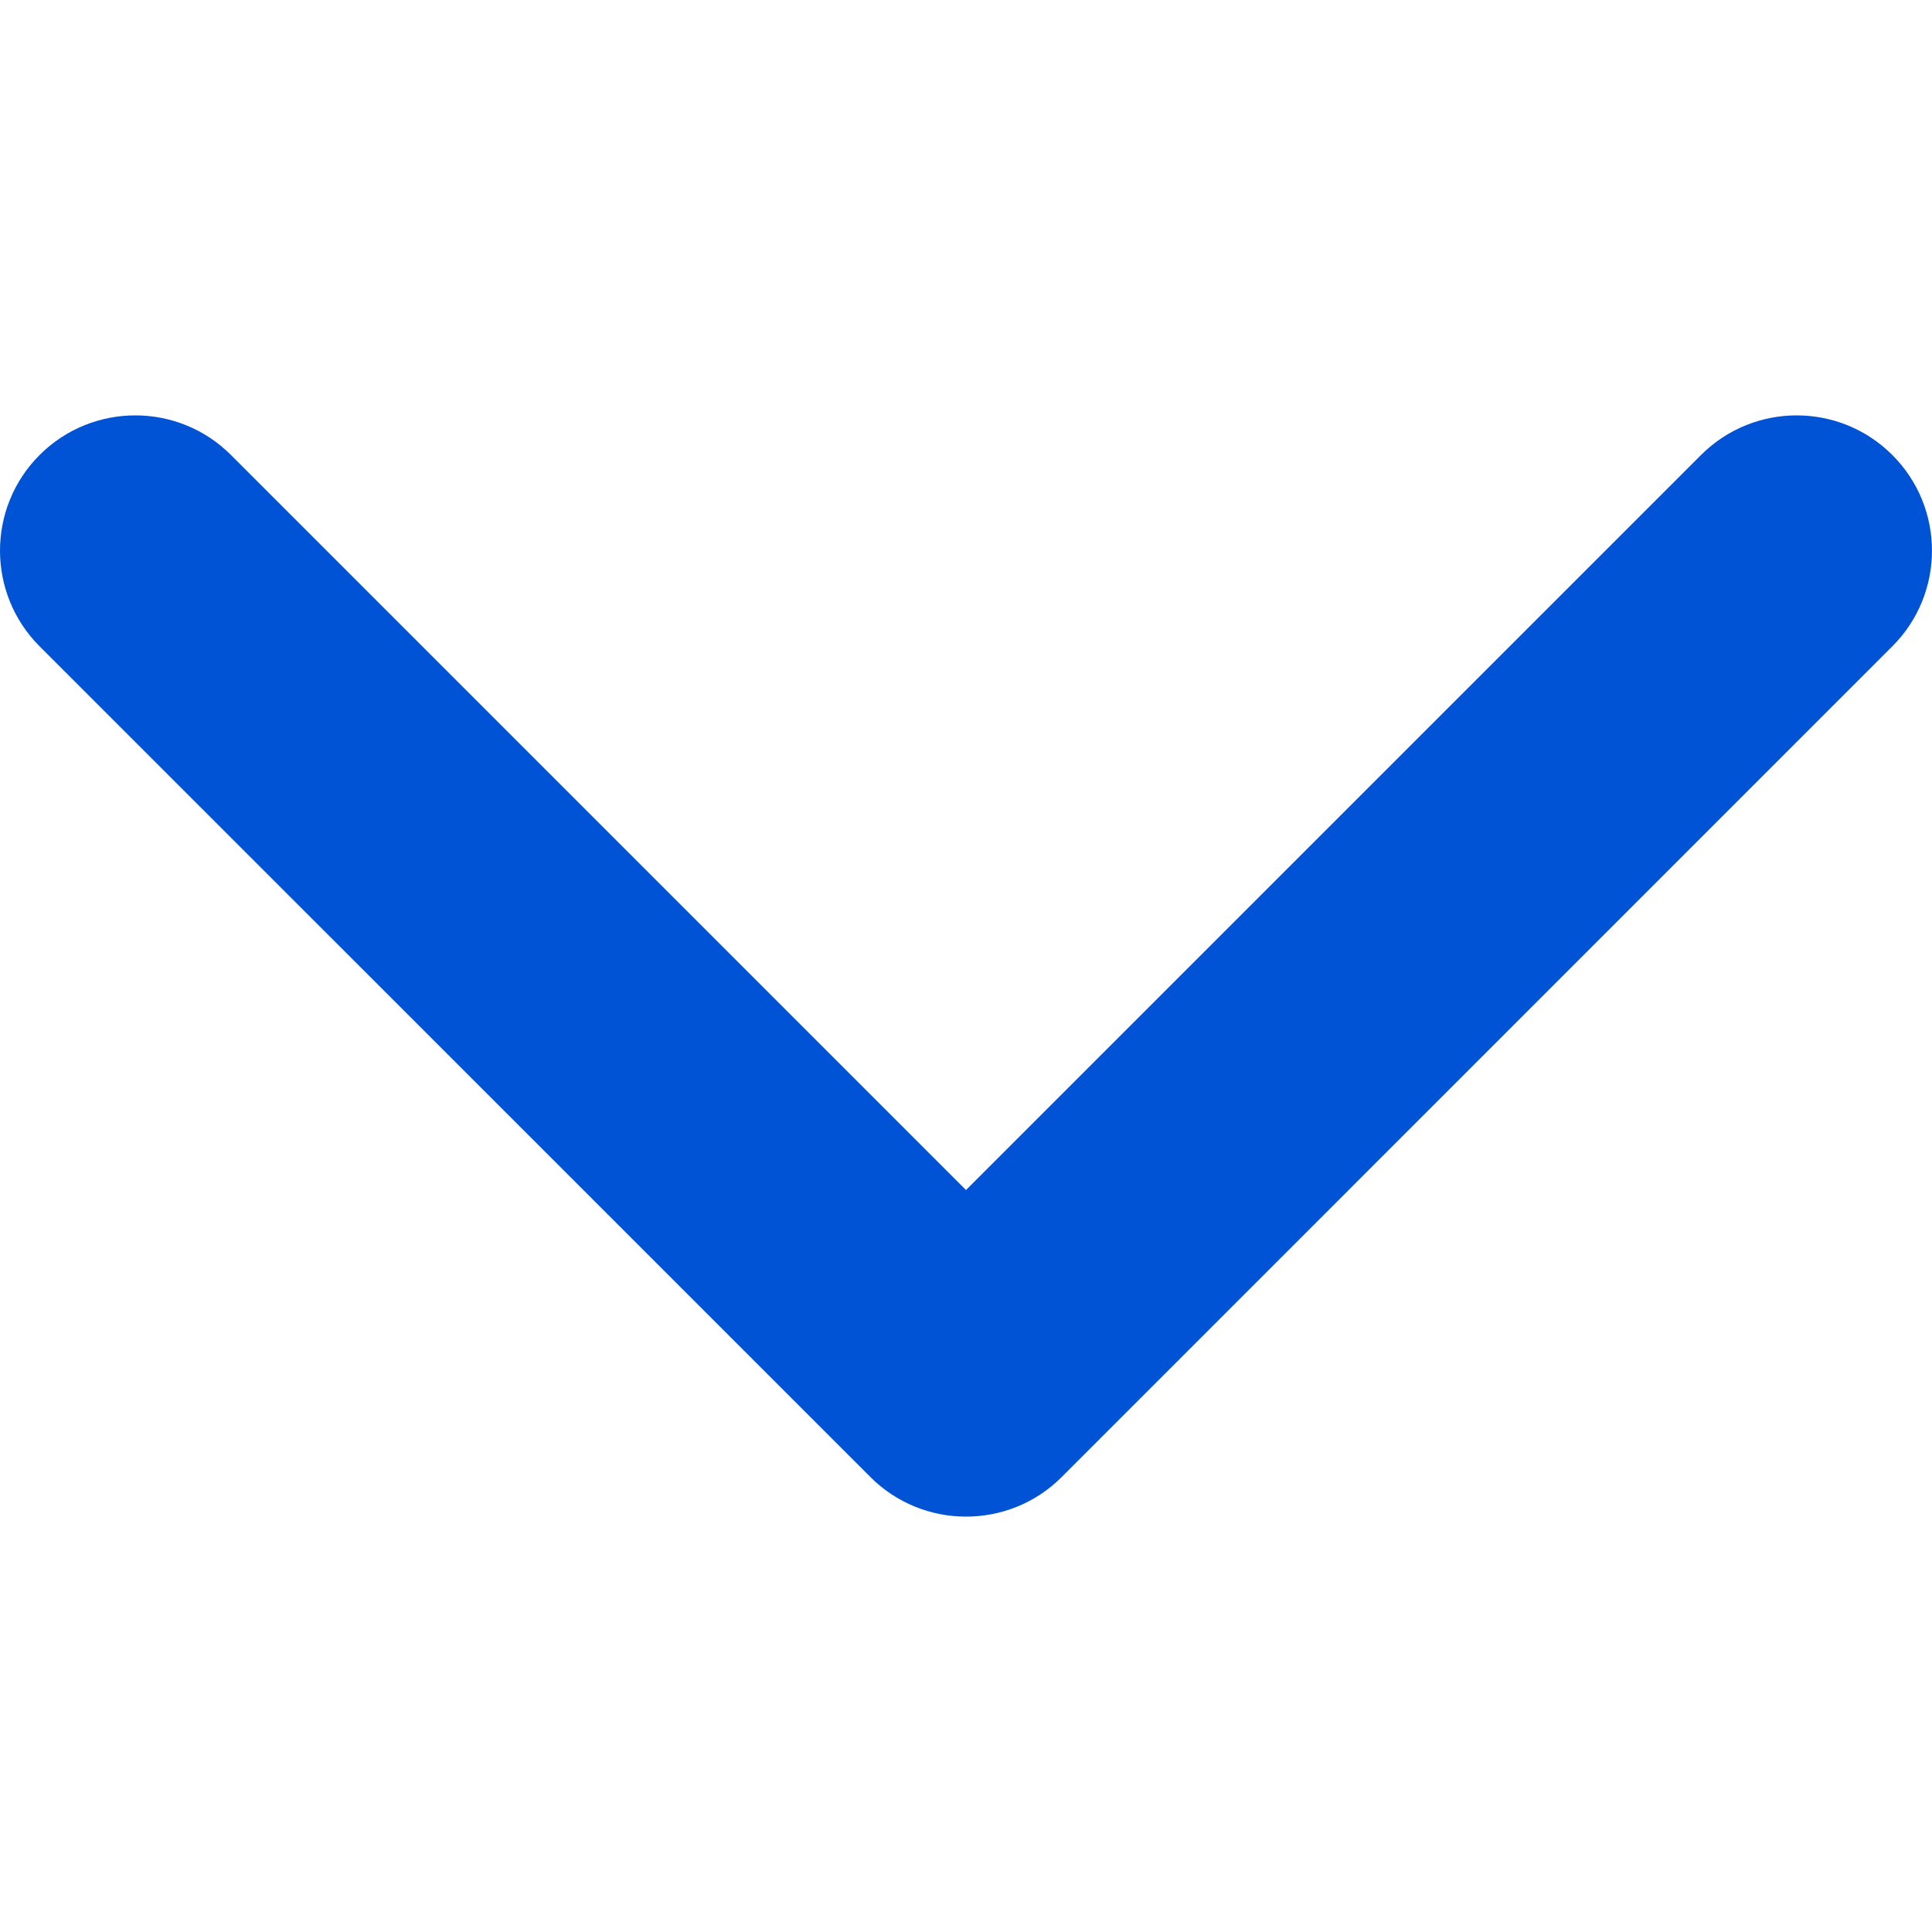
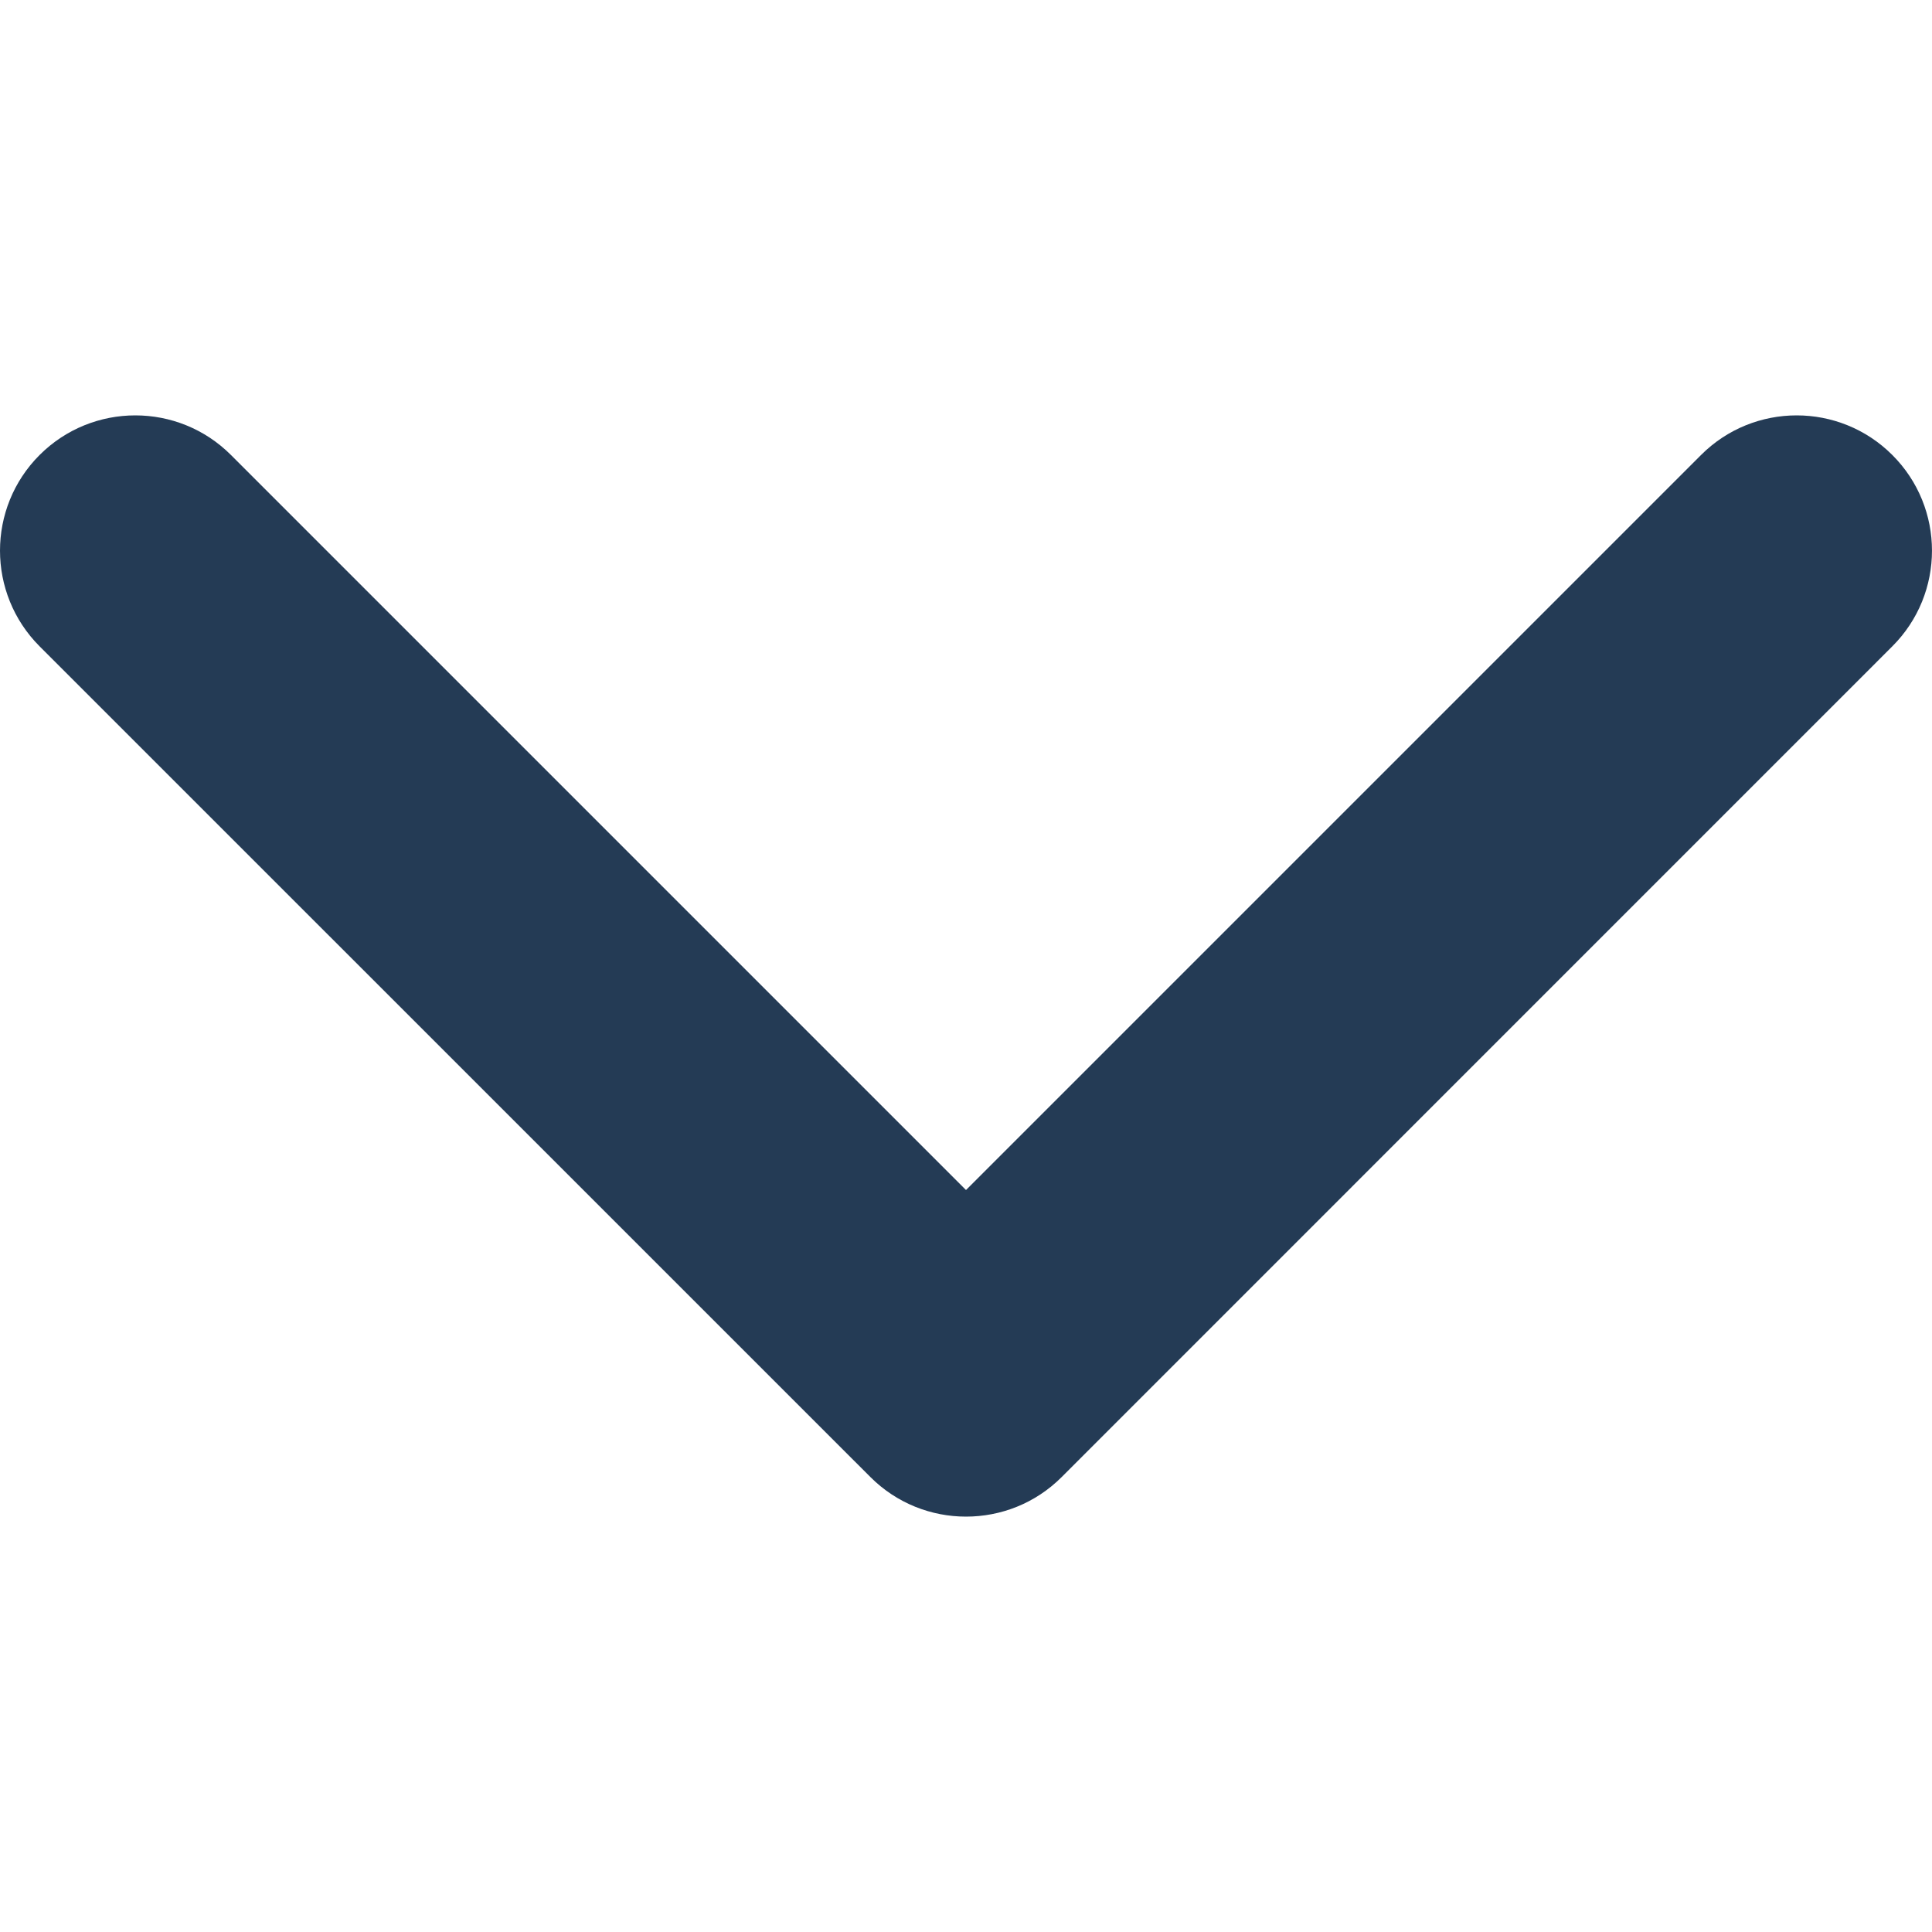
<svg xmlns="http://www.w3.org/2000/svg" width="24" height="24" viewBox="0 0 24 24" fill="none">
-   <path d="M12 18.84C11.57 18.84 11.14 18.676 10.812 18.348L0.492 8.029C-0.164 7.372 -0.164 6.308 0.492 5.652C1.149 4.996 2.213 4.996 2.869 5.652L12 14.783L21.131 5.652C21.787 4.996 22.851 4.996 23.507 5.652C24.164 6.308 24.164 7.373 23.507 8.029L13.188 18.349C12.86 18.677 12.43 18.84 12 18.84Z" fill="#0053D4" />
+   <path d="M12 18.84C11.57 18.84 11.14 18.676 10.812 18.348L0.492 8.029C-0.164 7.372 -0.164 6.308 0.492 5.652C1.149 4.996 2.213 4.996 2.869 5.652L12 14.783L21.131 5.652C21.787 4.996 22.851 4.996 23.507 5.652C24.164 6.308 24.164 7.373 23.507 8.029L13.188 18.349C12.86 18.677 12.43 18.84 12 18.84Z" fill="#243b55" />
</svg>
